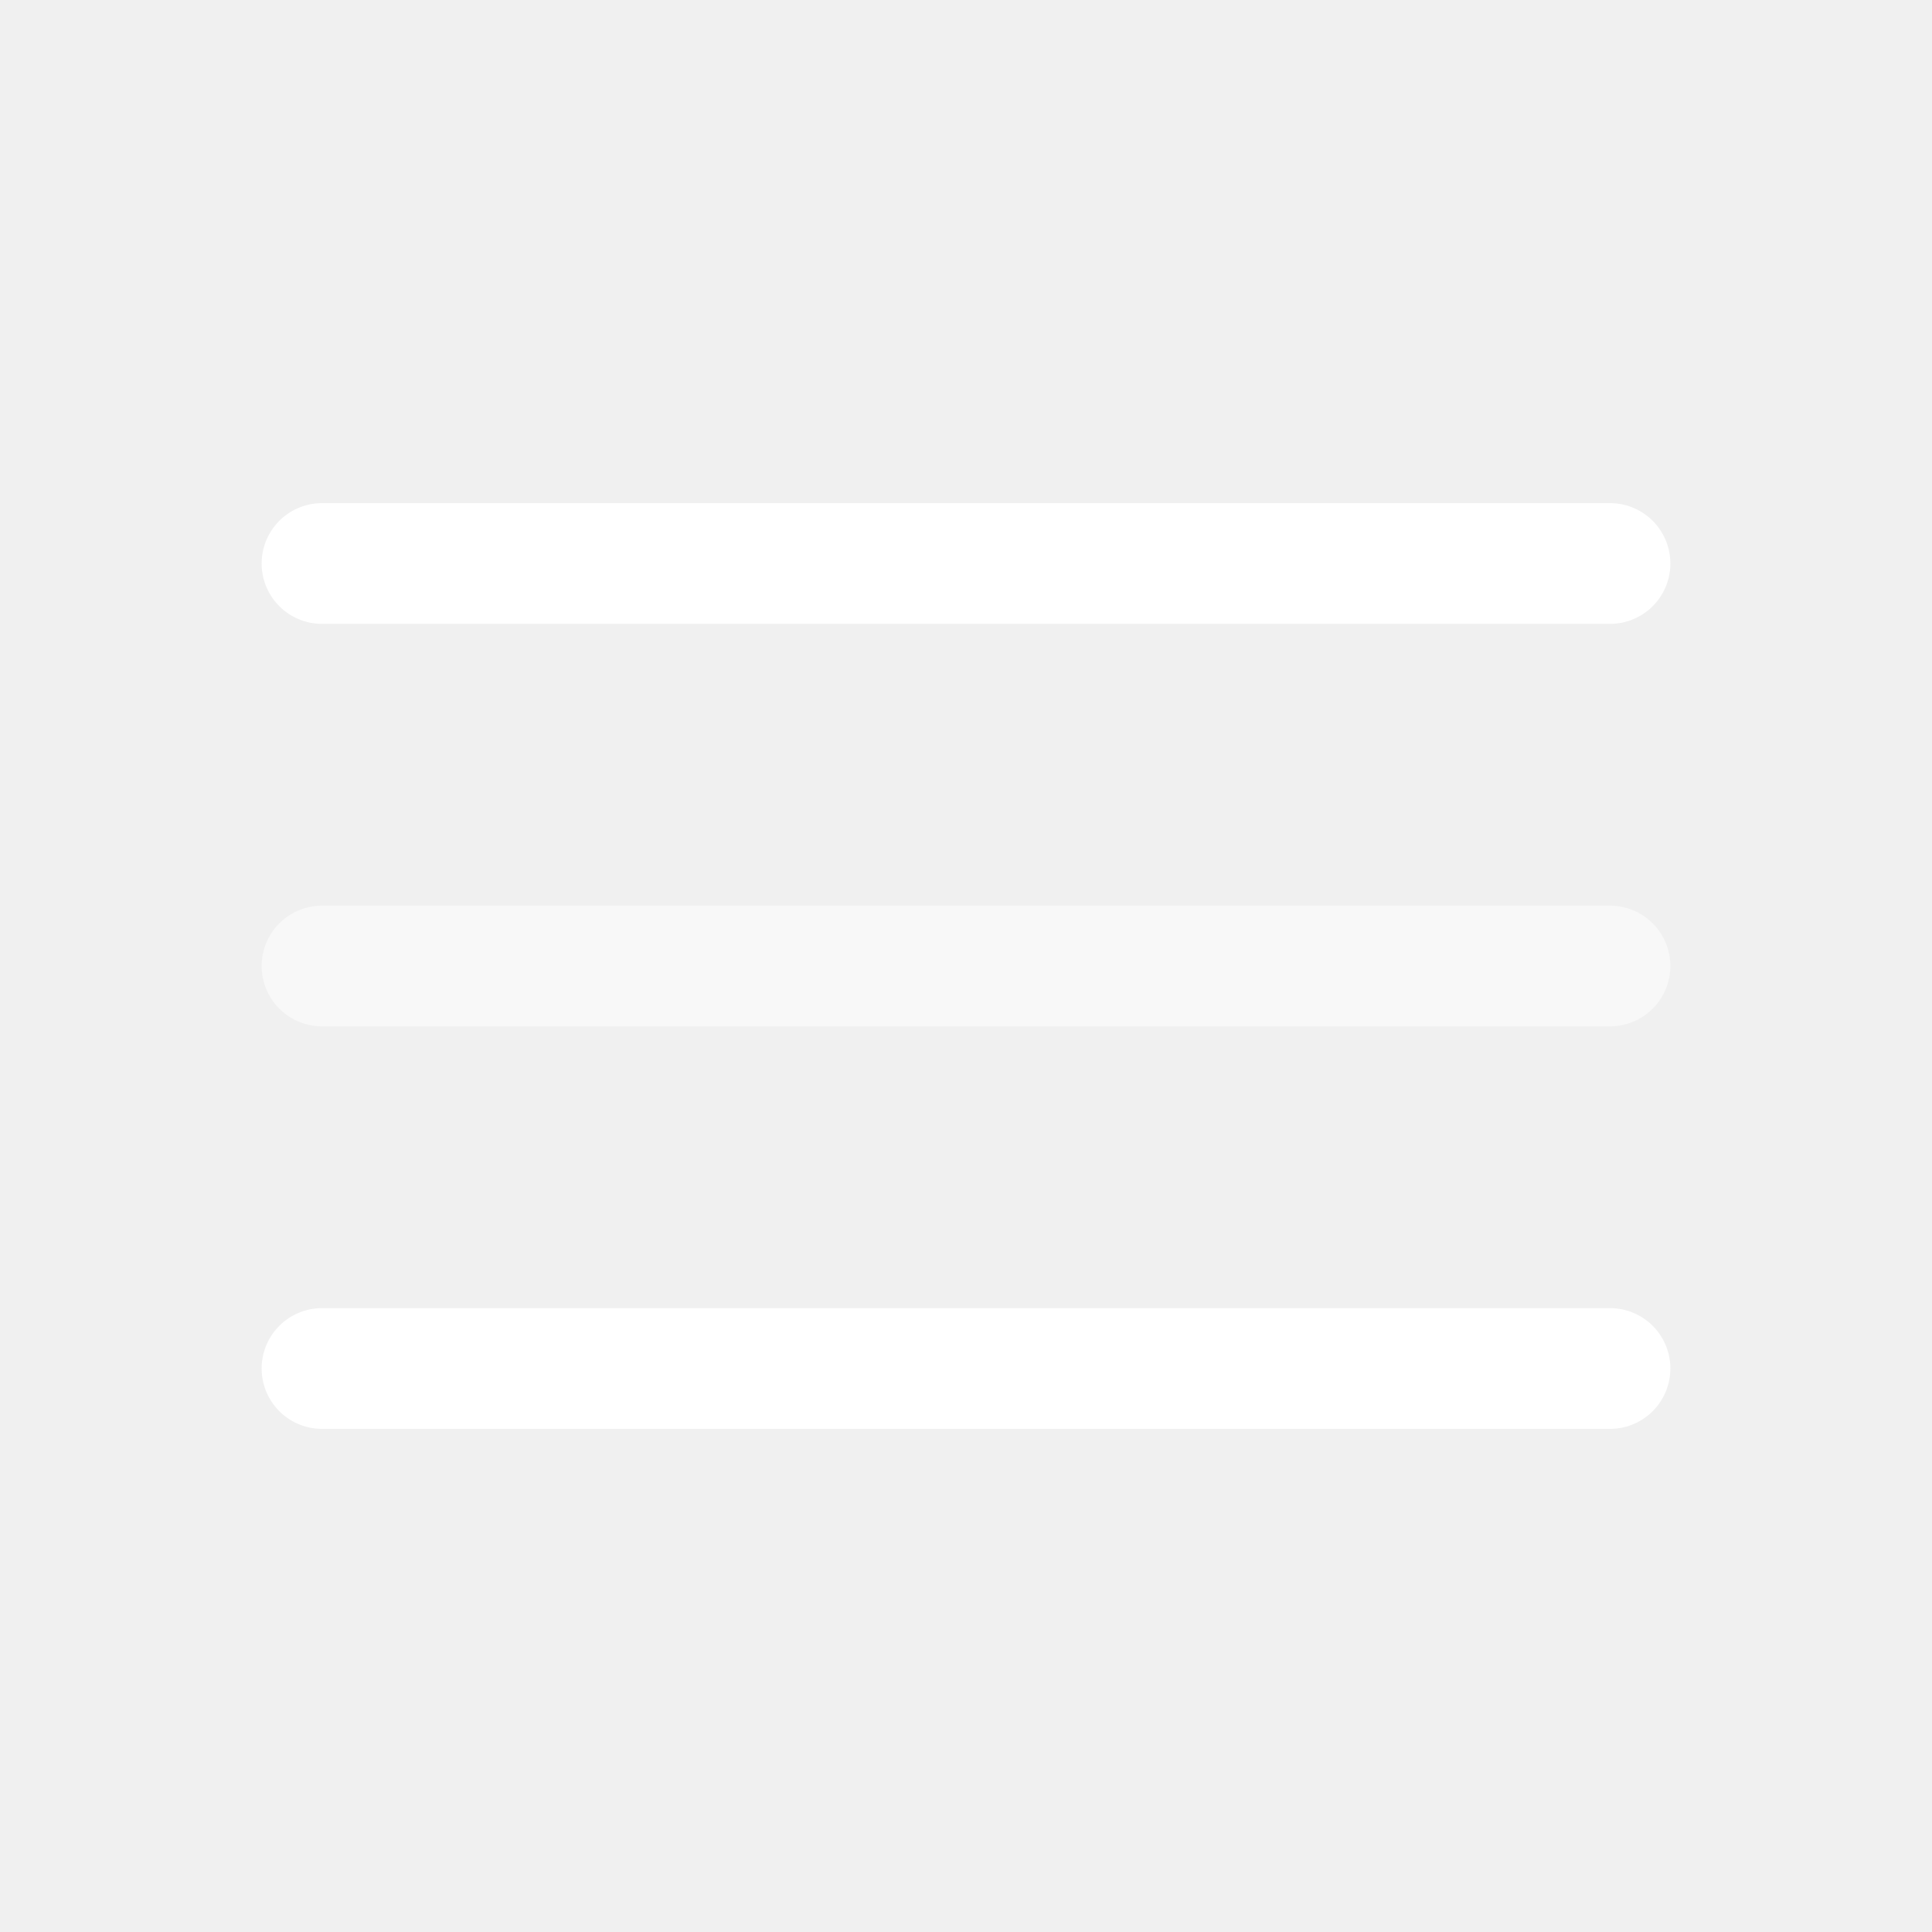
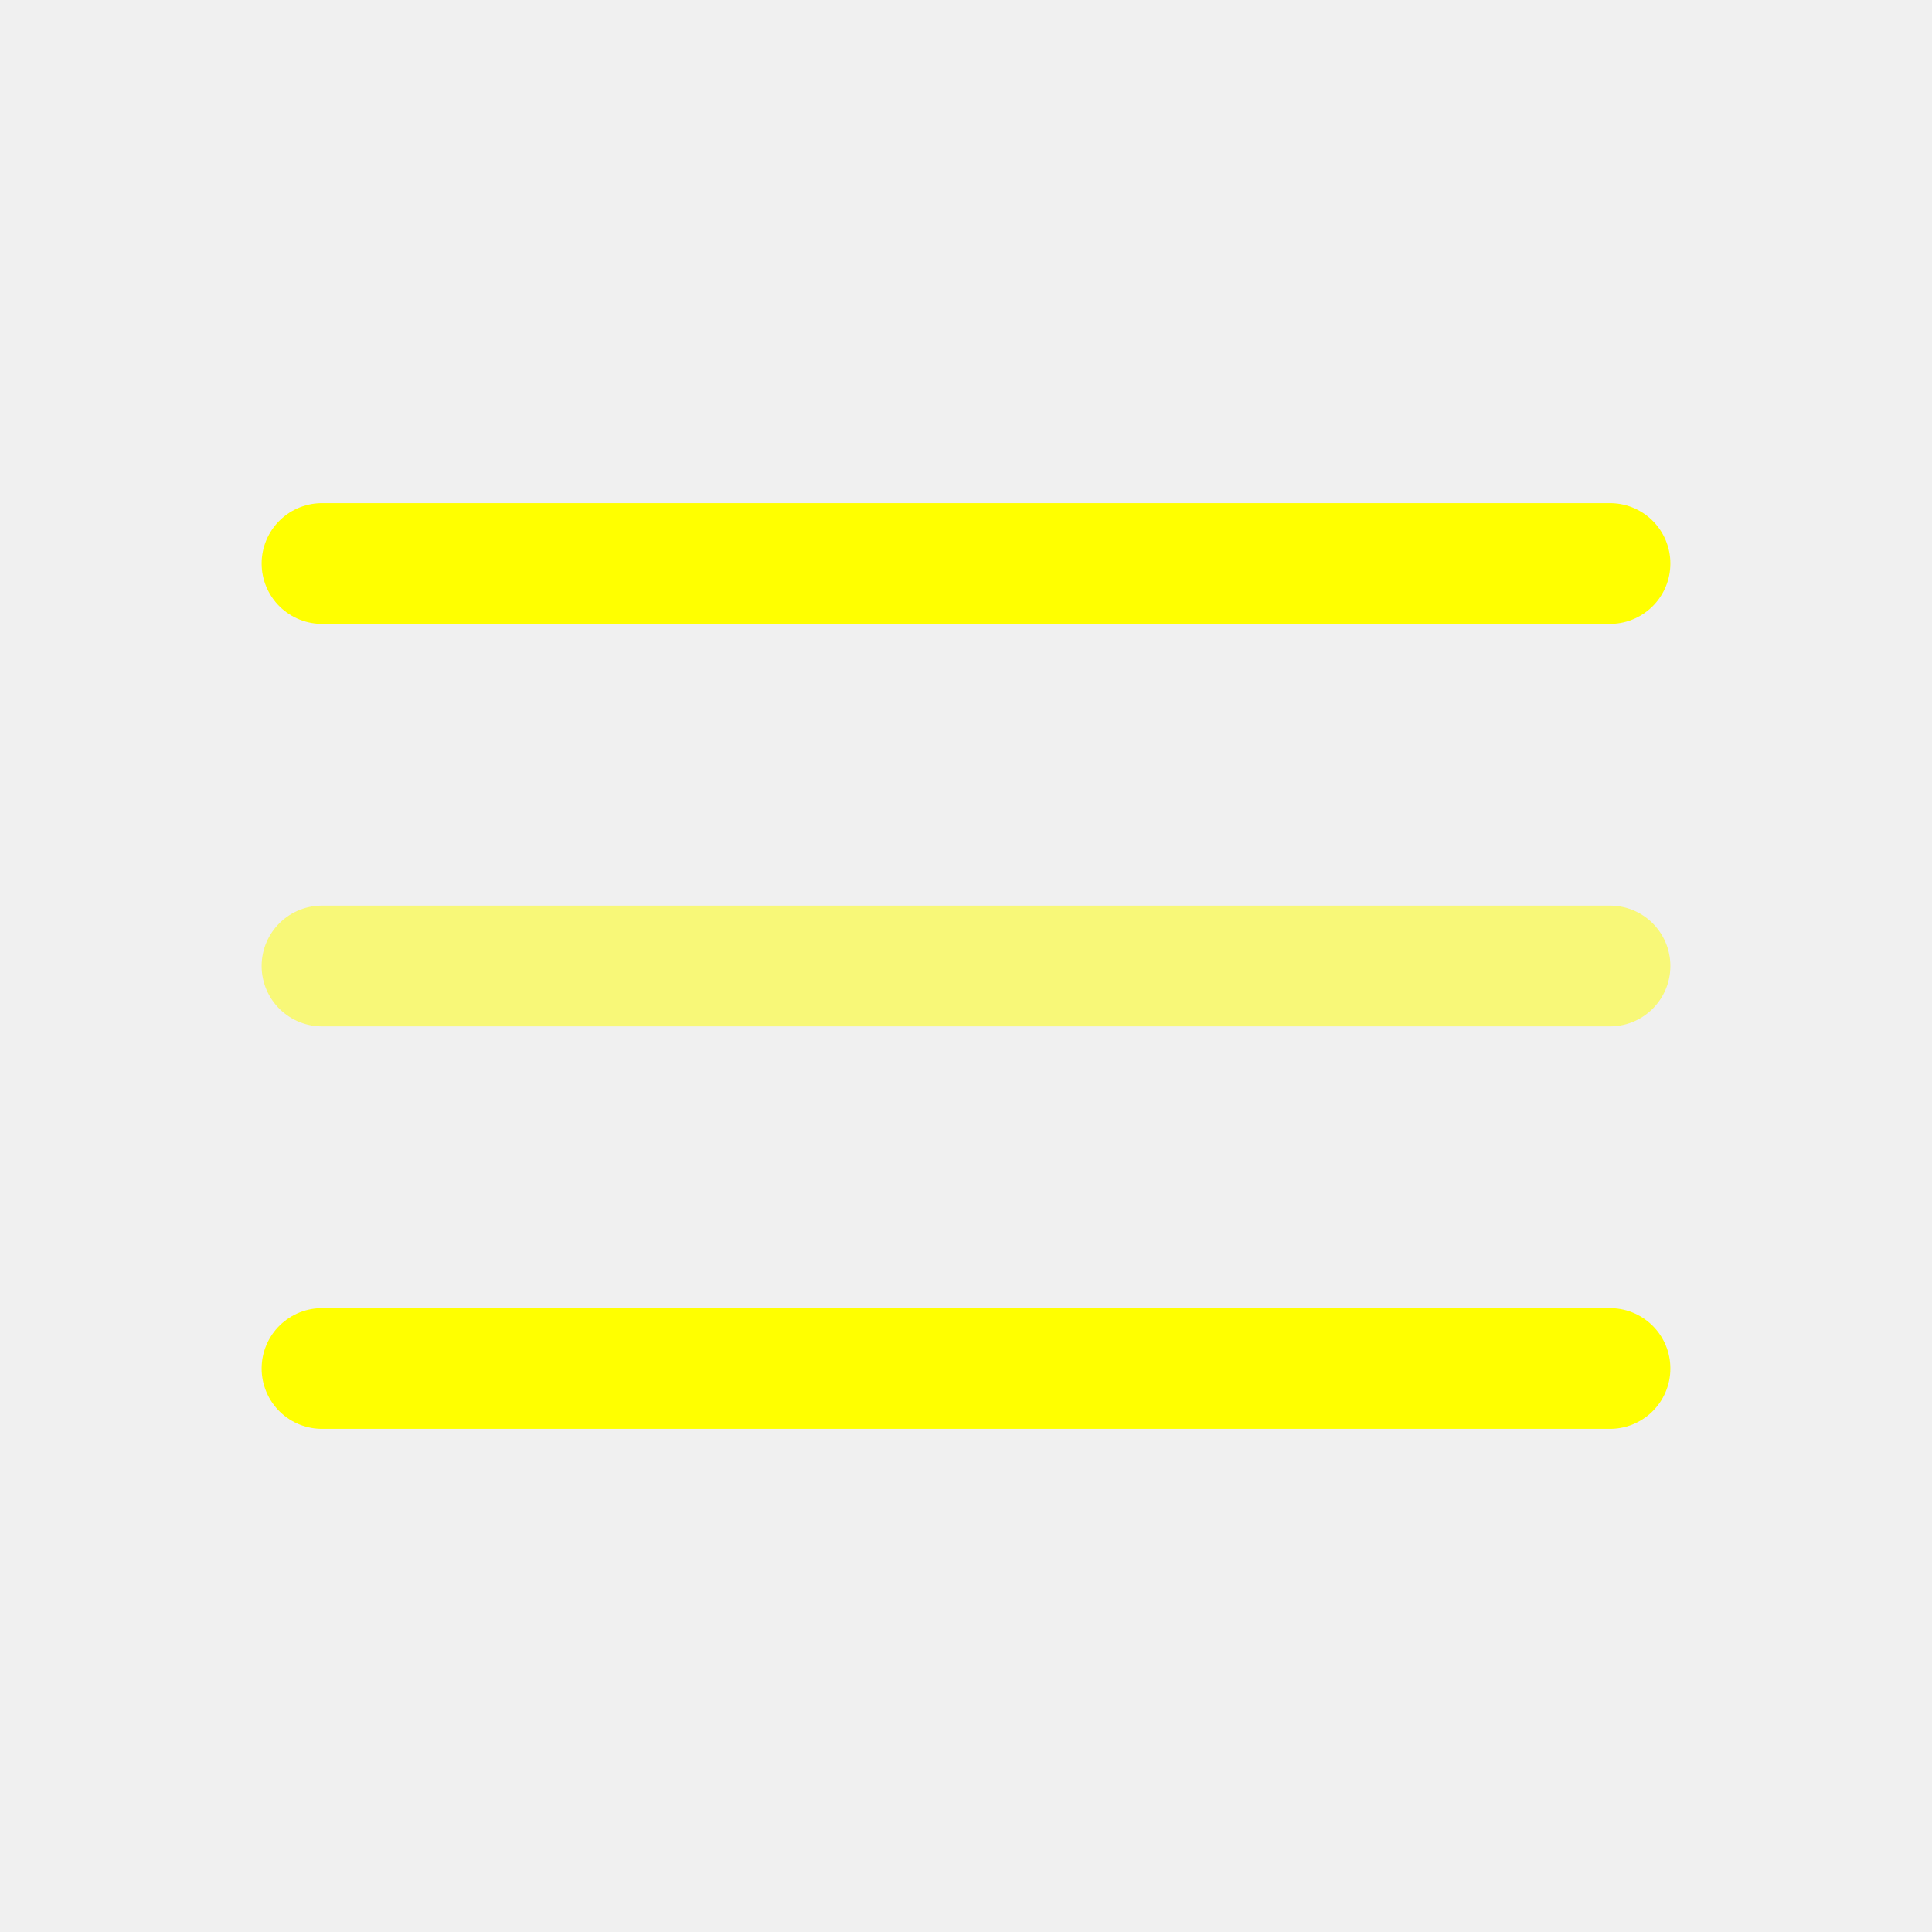
<svg xmlns="http://www.w3.org/2000/svg" width="60" height="60" viewBox="0 0 60 60" fill="none">
-   <path d="M50 17.5H10" stroke="white" stroke-width="3.75" stroke-linecap="round" />
-   <path opacity="0.5" d="M50 30H10" stroke="white" stroke-width="3.75" stroke-linecap="round" />
-   <path d="M50 42.5H10" stroke="white" stroke-width="3.75" stroke-linecap="round" />
+   <path d="M50 17.5H10" stroke="yellow" stroke-width="3.75" stroke-linecap="round" />
+   <path opacity="0.5" d="M50 30H10" stroke="yellow" stroke-width="3.75" stroke-linecap="round" />
+   <path d="M50 42.5H10" stroke="yellow" stroke-width="3.75" stroke-linecap="round" />
</svg>
